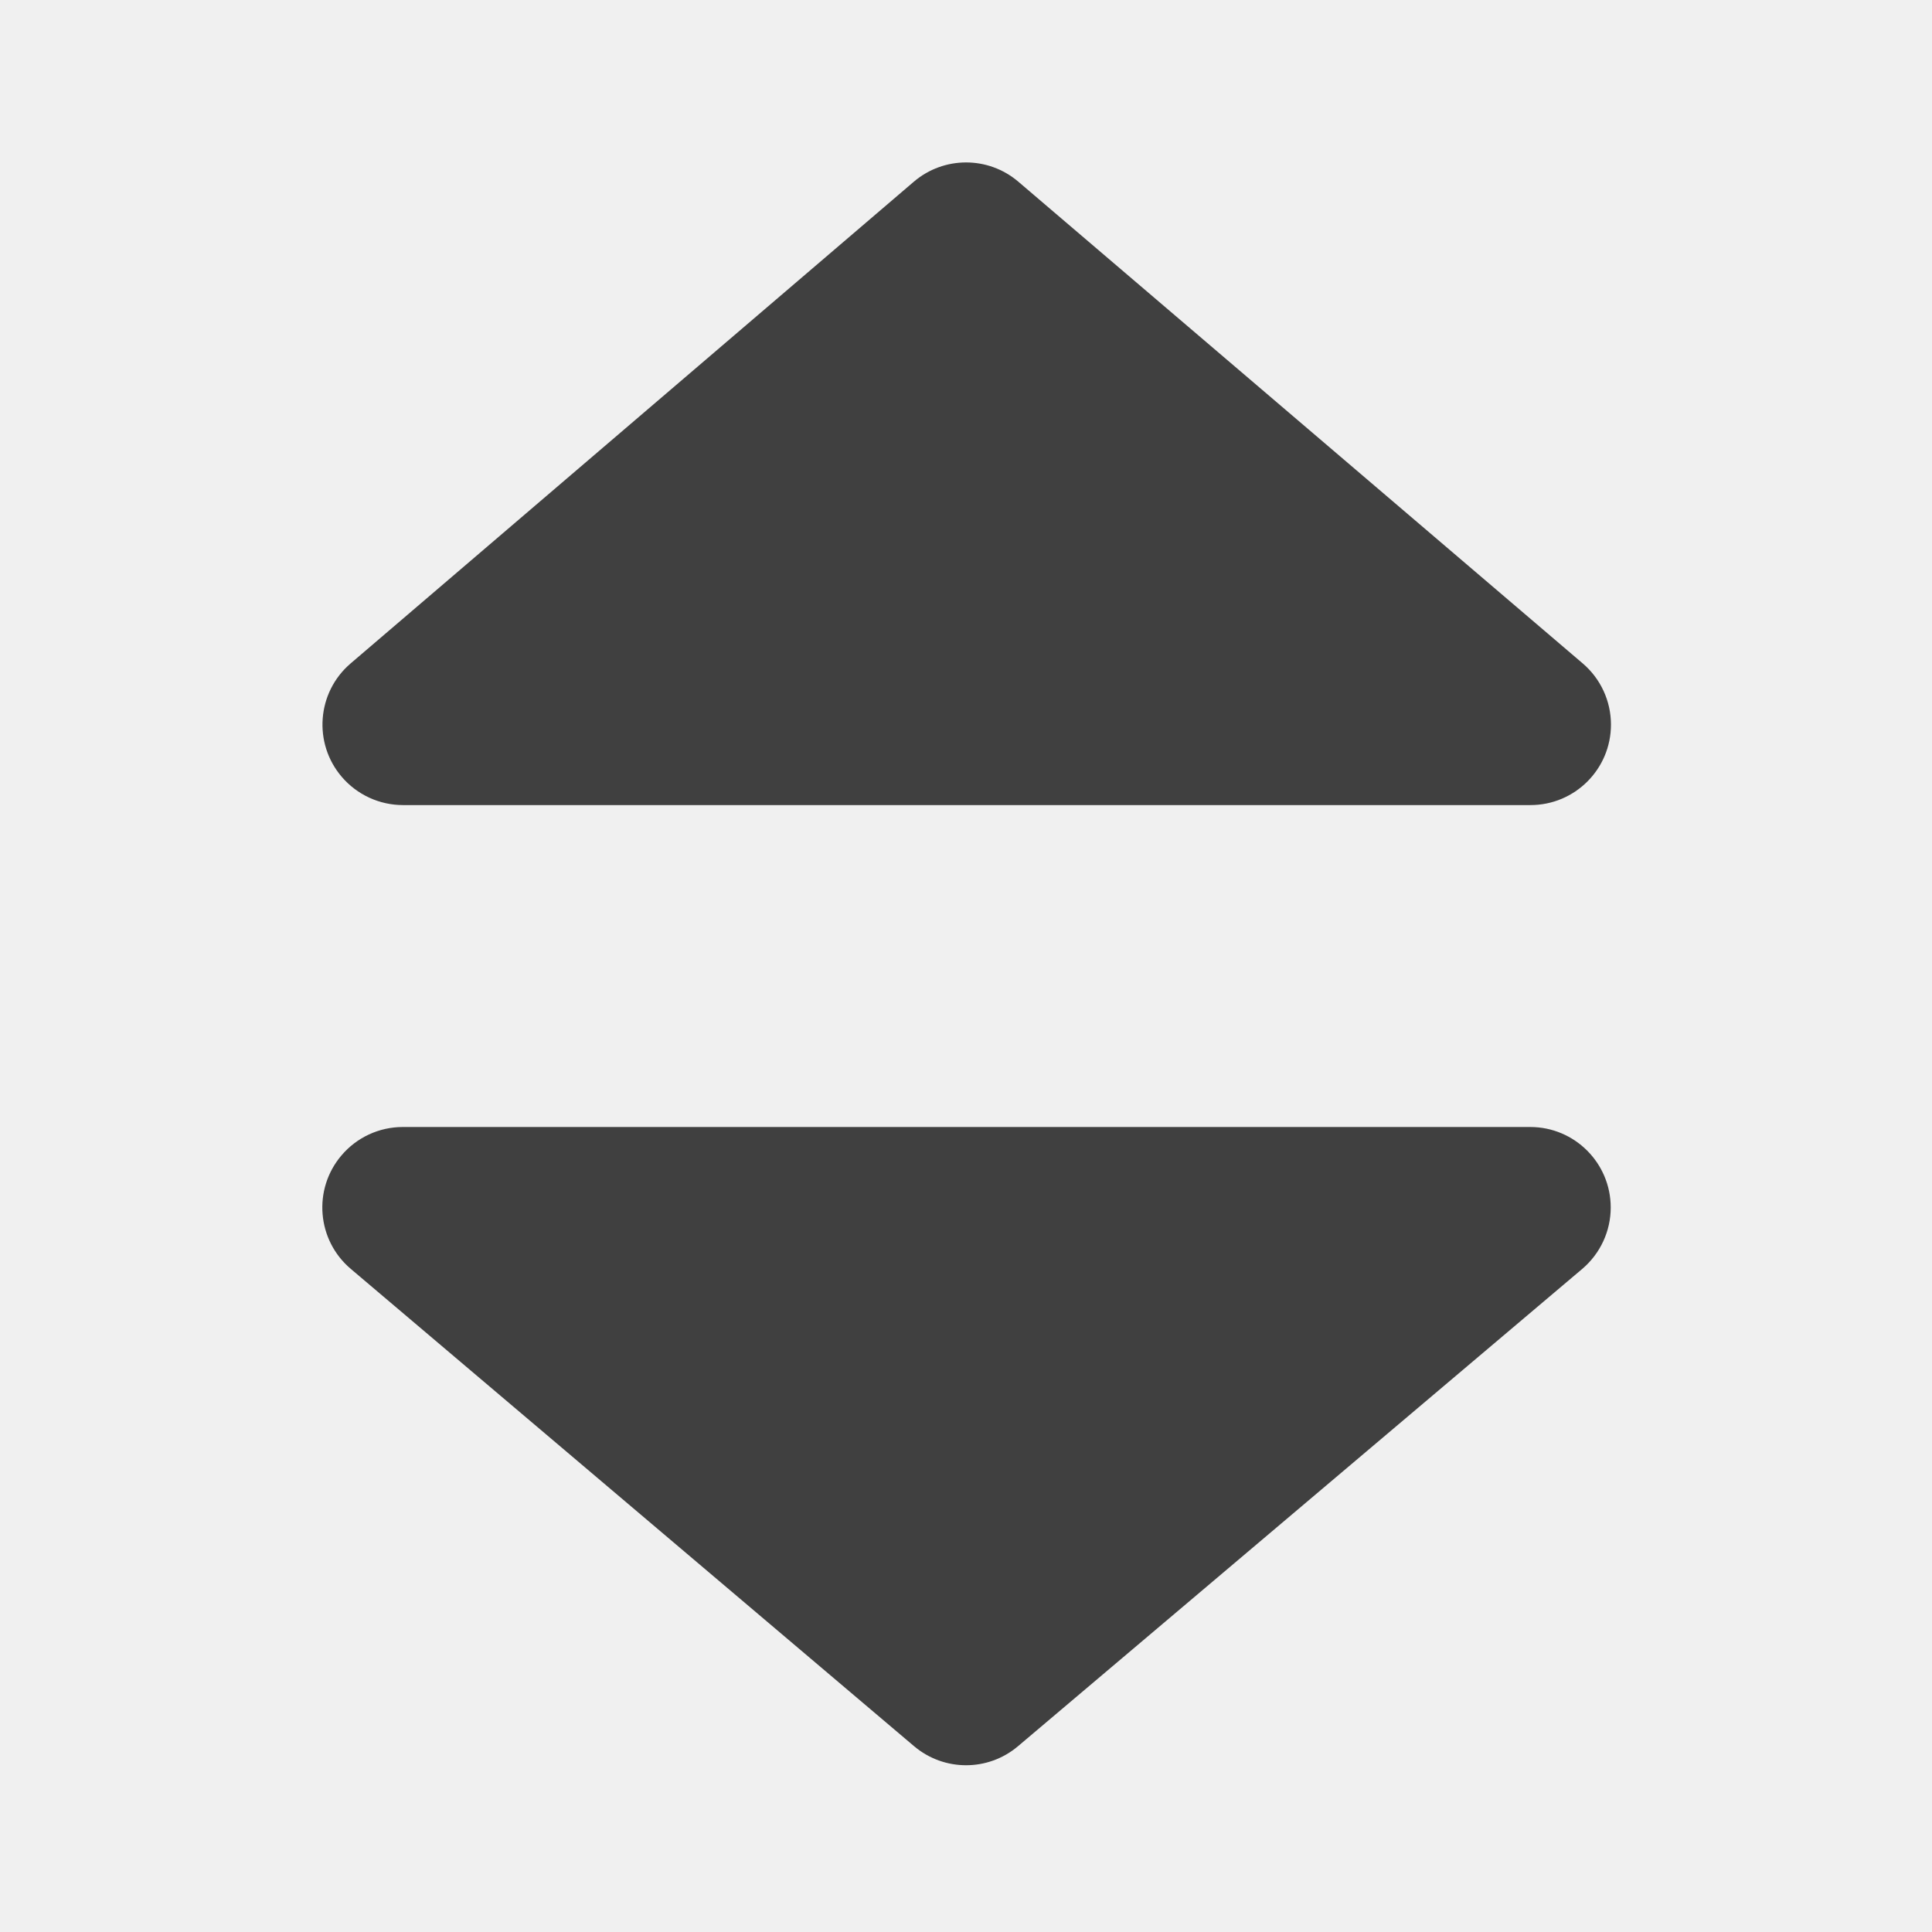
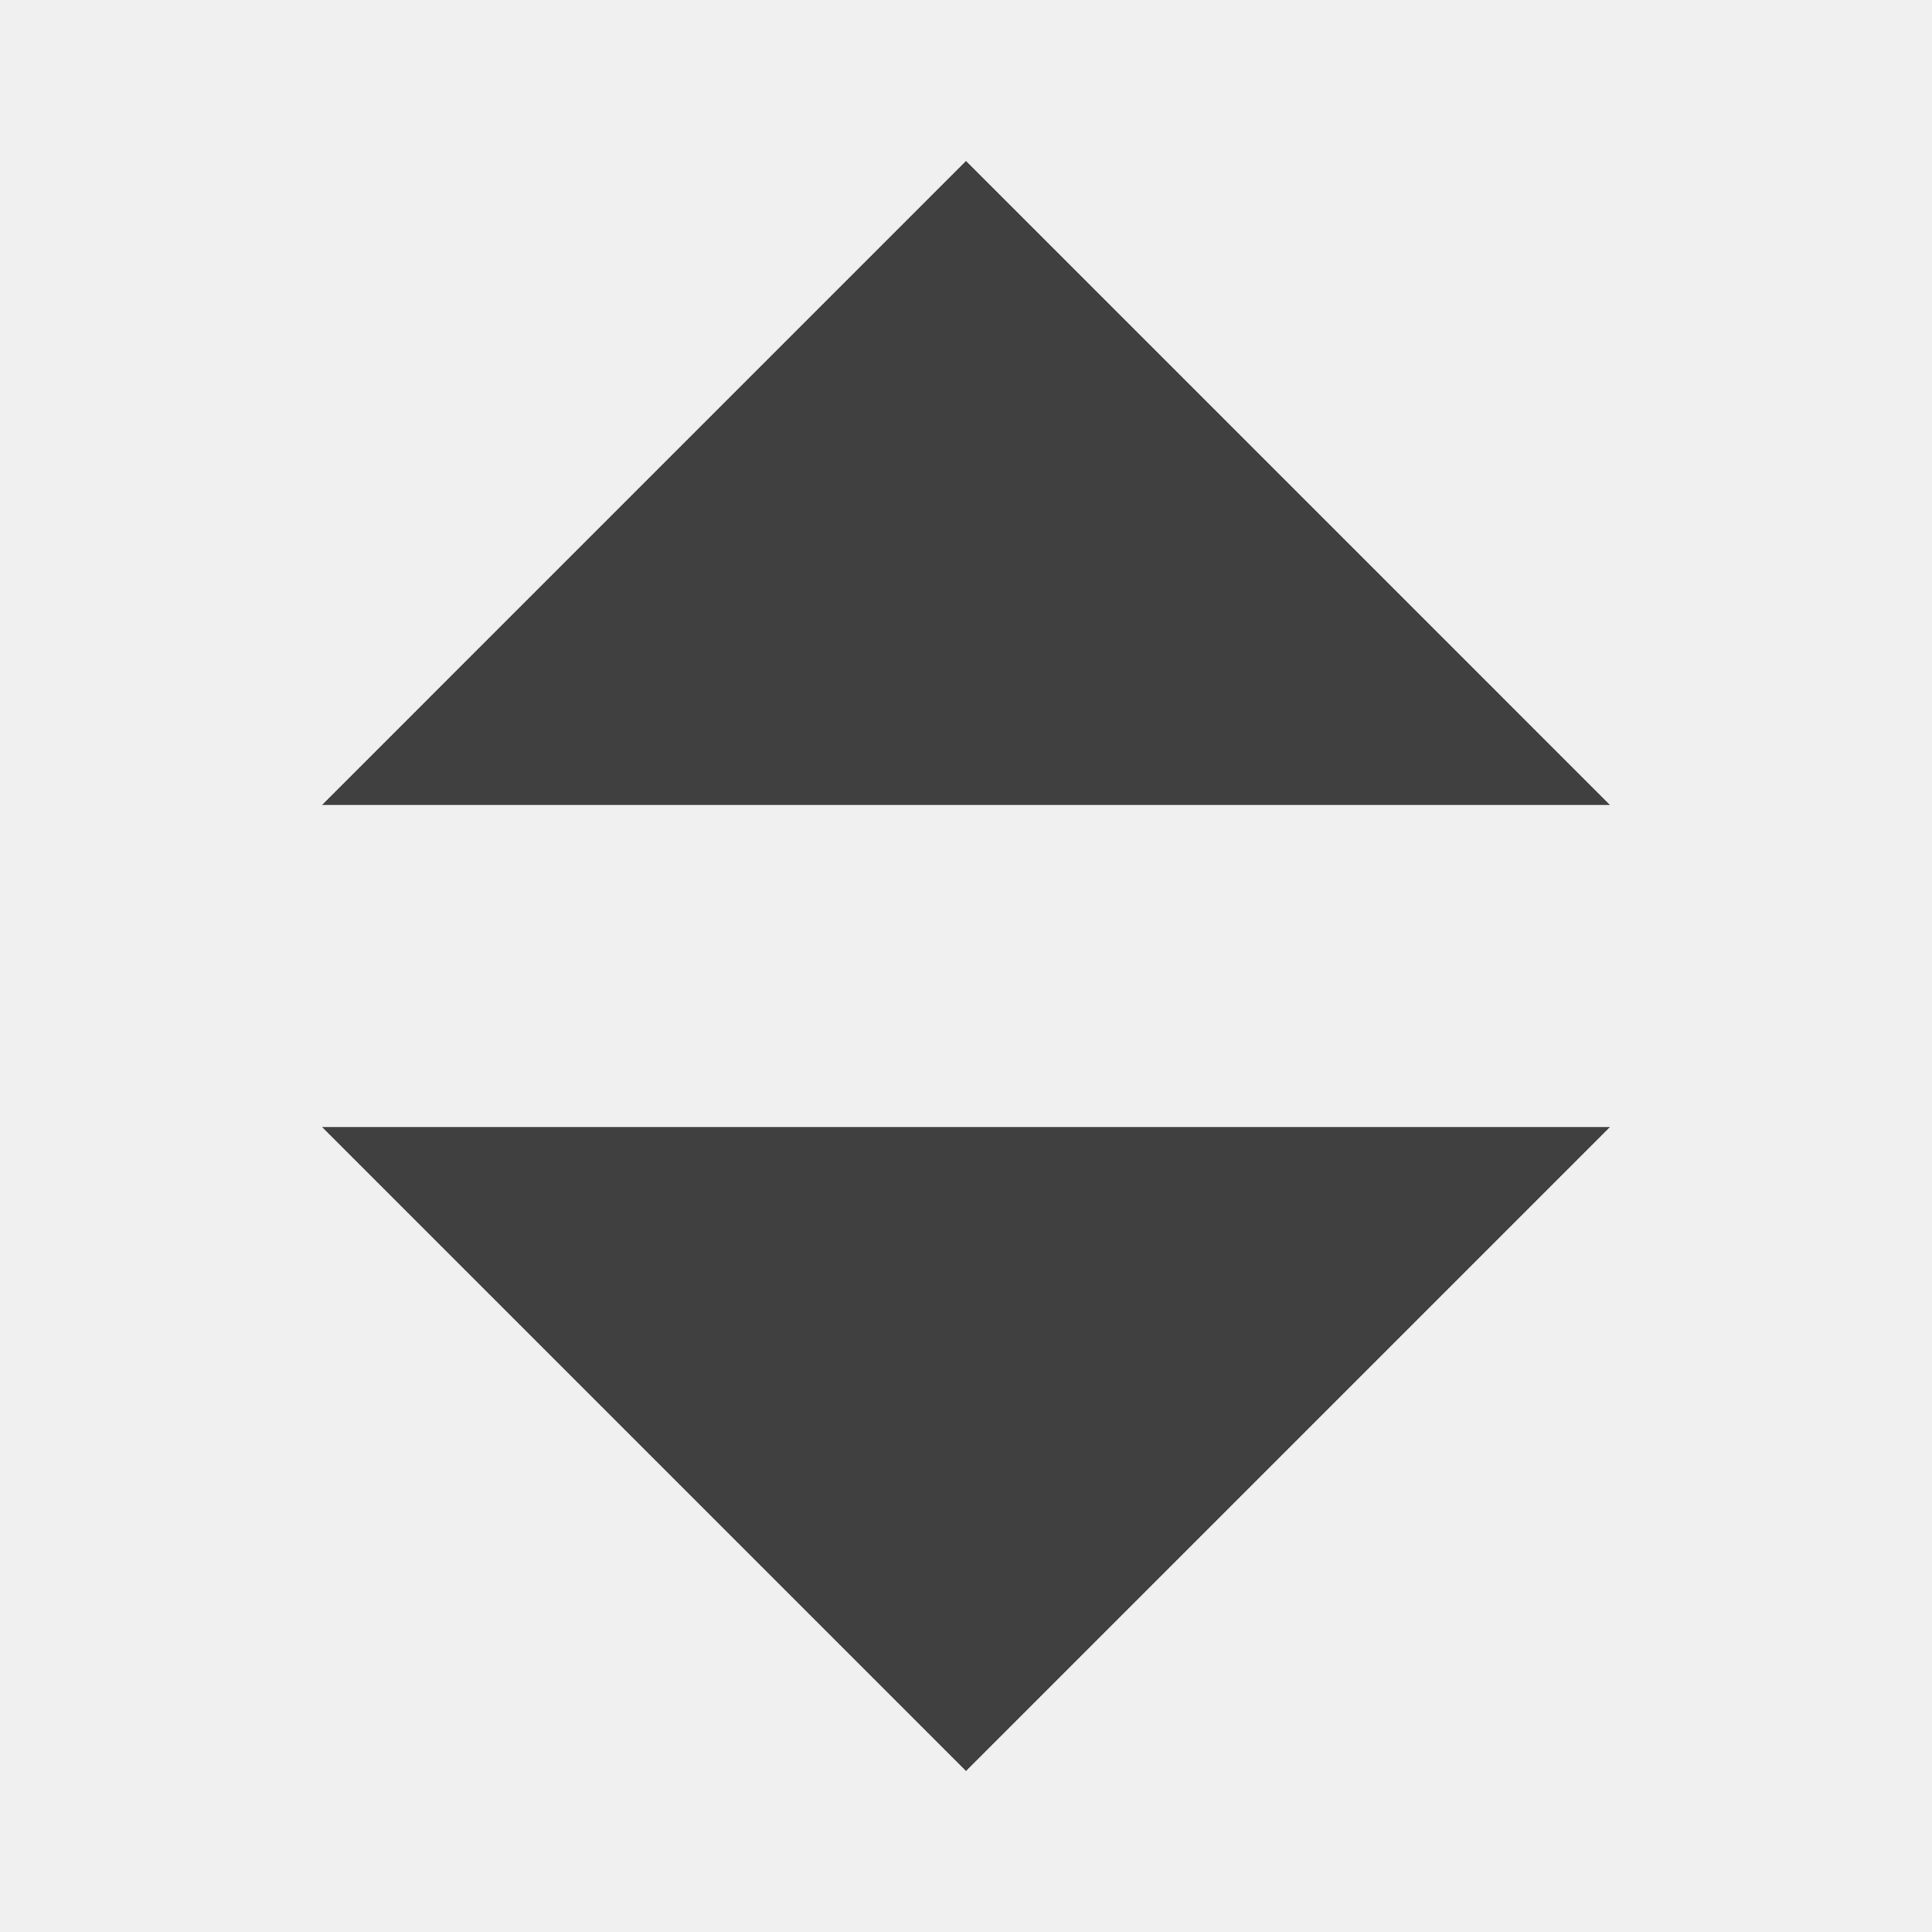
- <svg xmlns="http://www.w3.org/2000/svg" xmlns:xlink="http://www.w3.org/1999/xlink" width="24px" height="24px" viewBox="0 0 24 24" version="1.1">
-   <defs>
-     <path d="M19.655,15.763 L12.646,21.692 C12.273,22.008 11.727,22.007 11.354,21.691 L4.358,15.763 C3.936,15.406 3.884,14.775 4.241,14.354 C4.431,14.129 4.71,14 5.004,14 L19.009,14 C19.561,14 20.009,14.448 20.009,15 C20.009,15.294 19.879,15.573 19.655,15.763 L19.655,15.763 Z M19.661,8.241 C19.884,8.431 20.012,8.709 20.012,9.001 C20.012,9.554 19.564,10.001 19.012,10.001 L5.006,10.001 C4.714,10.001 4.436,9.873 4.246,9.651 C3.887,9.232 3.936,8.6 4.356,8.241 L11.351,2.258 C11.725,1.938 12.276,1.938 12.65,2.257 L19.661,8.241 L19.661,8.241 Z" id="path-1" />
-   </defs>
+ <svg xmlns="http://www.w3.org/2000/svg" width="24px" height="24px" viewBox="0 0 24 24" version="1.1">
  <g id="Icons" stroke="none" stroke-width="1" fill="none" fill-rule="evenodd">
-     <g id="icon/arrows">
-       <mask id="mask-2" fill="white">
-         <use xlink:href="#path-1" />
-       </mask>
-       <use id="arrows" fill="#404040" xlink:href="#path-1" />
+     <g id="icon/arrows" fill="#404040">
+       <path d="M20,14 L12,22 L4,14 L20,14 Z M12,2 L20,10 L4,10 L12,2 Z" id="arrows" />
    </g>
  </g>
</svg>
